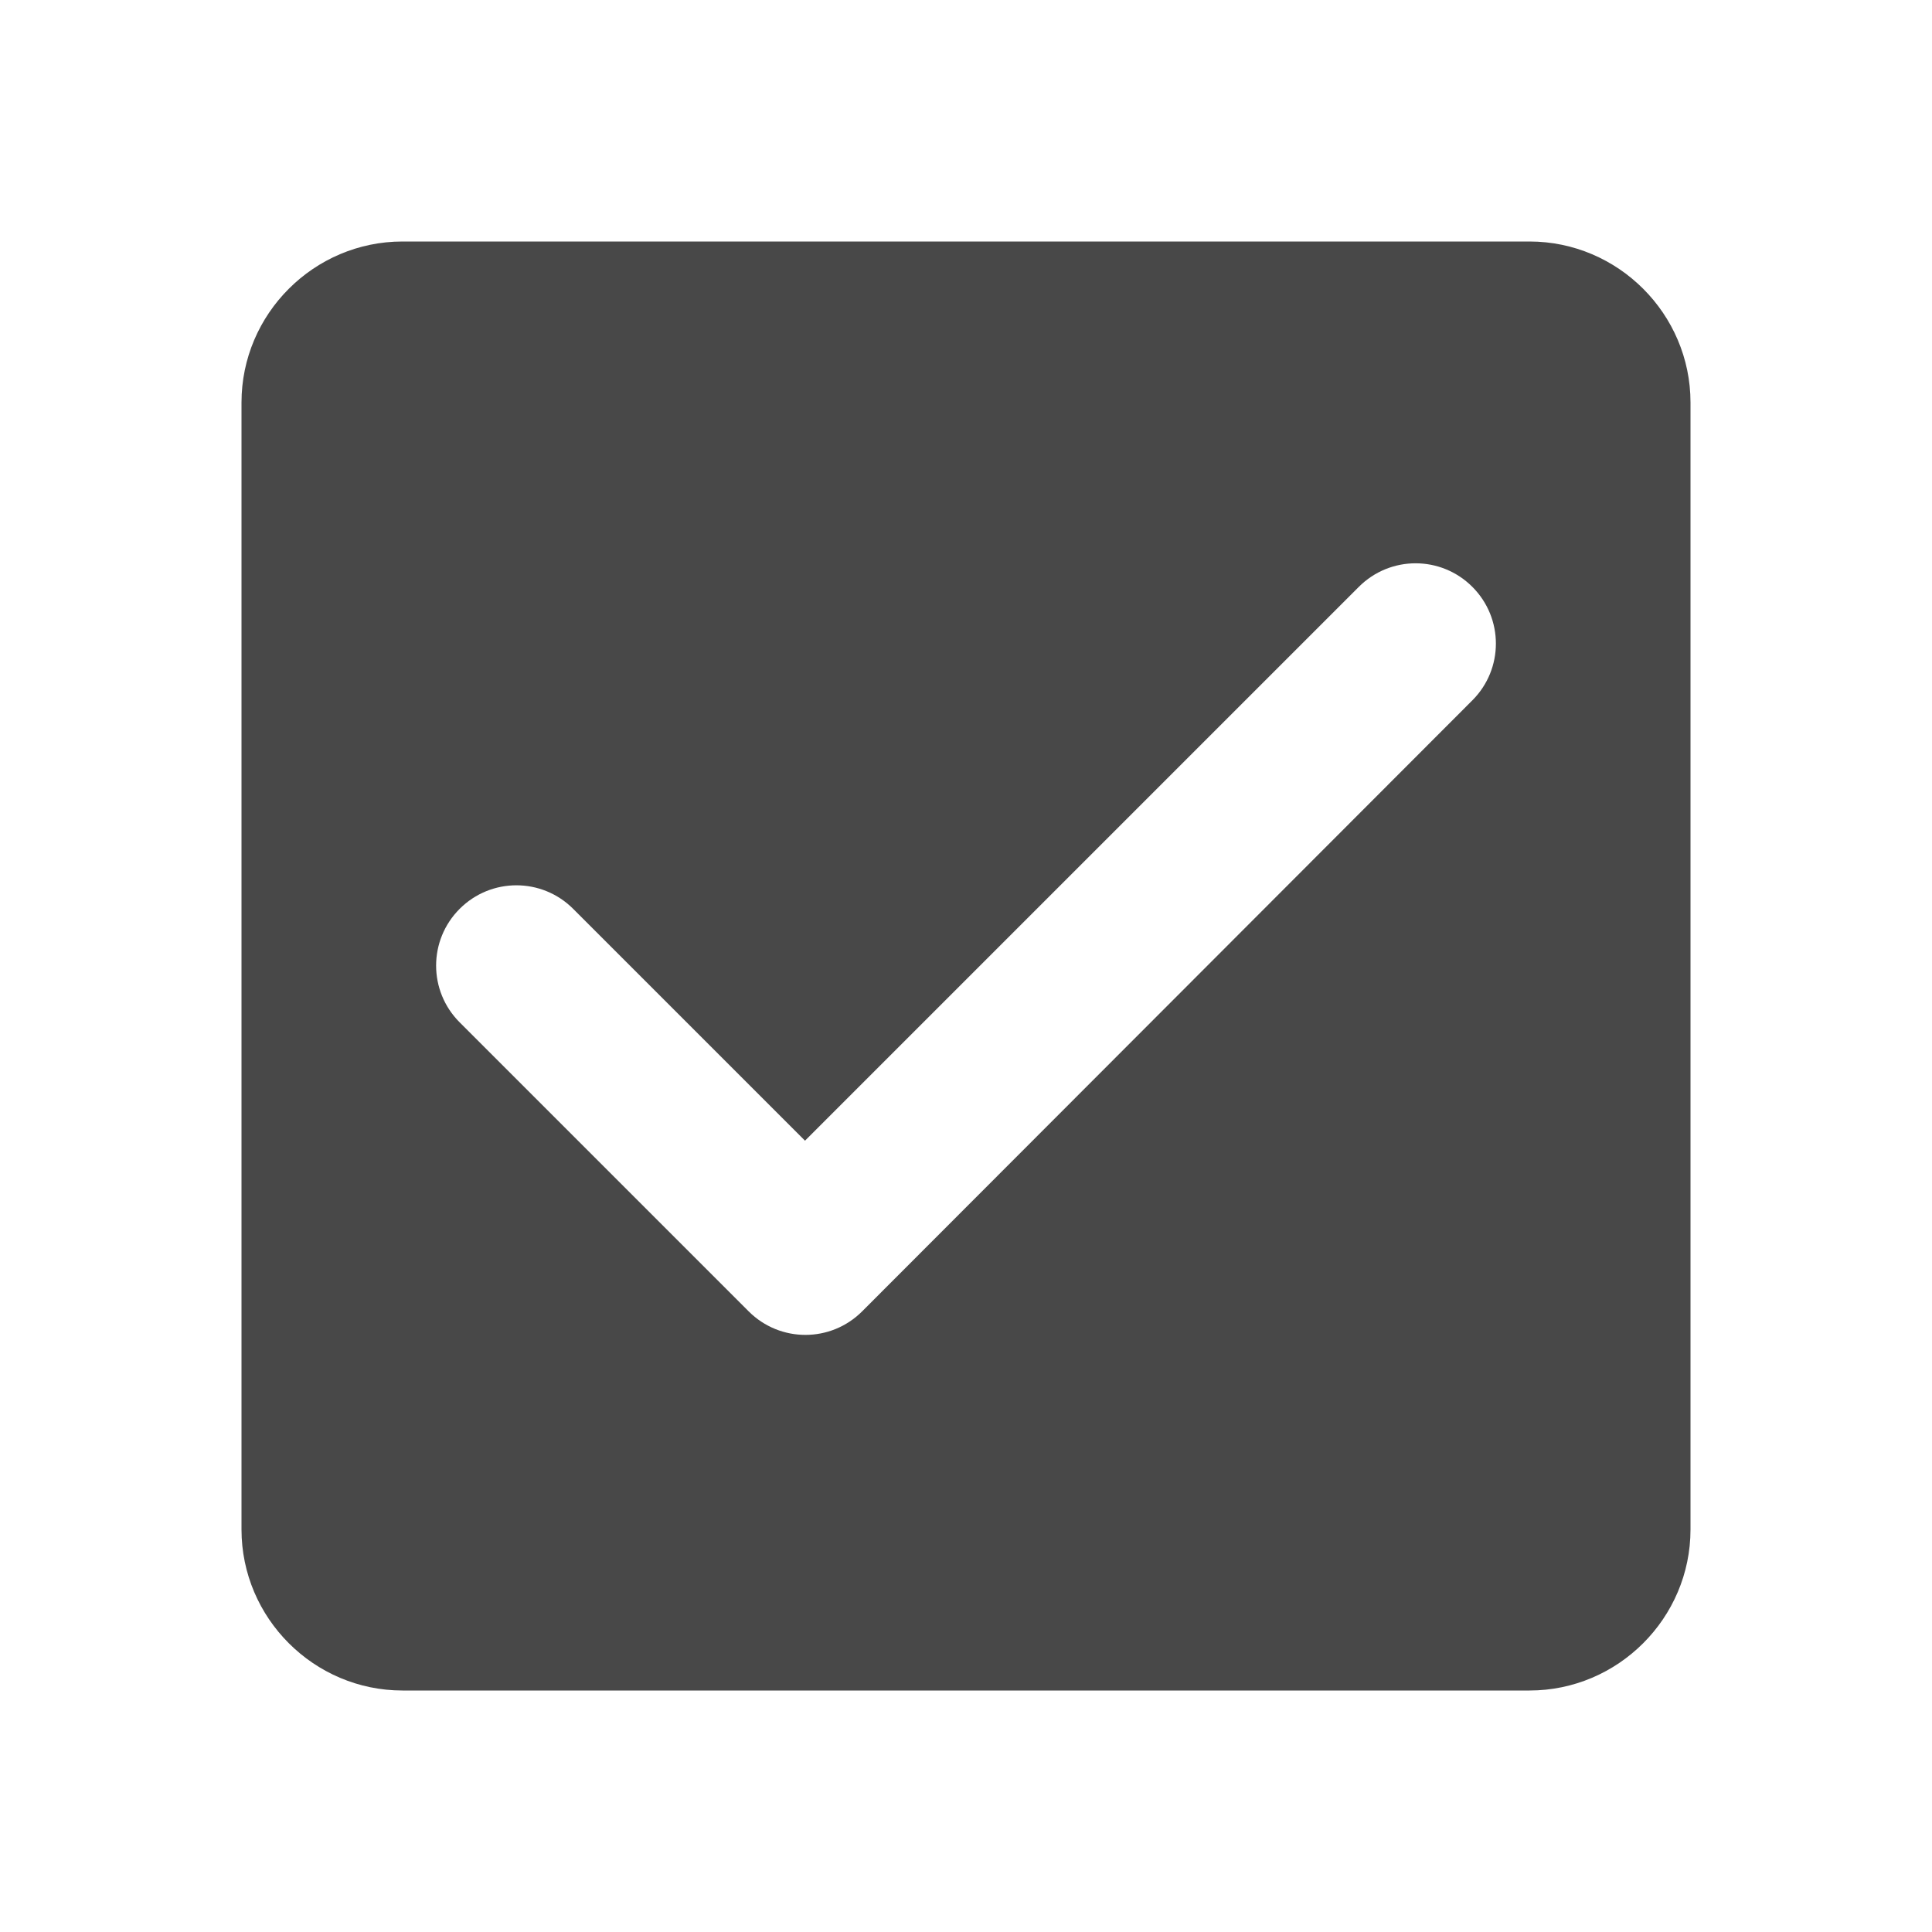
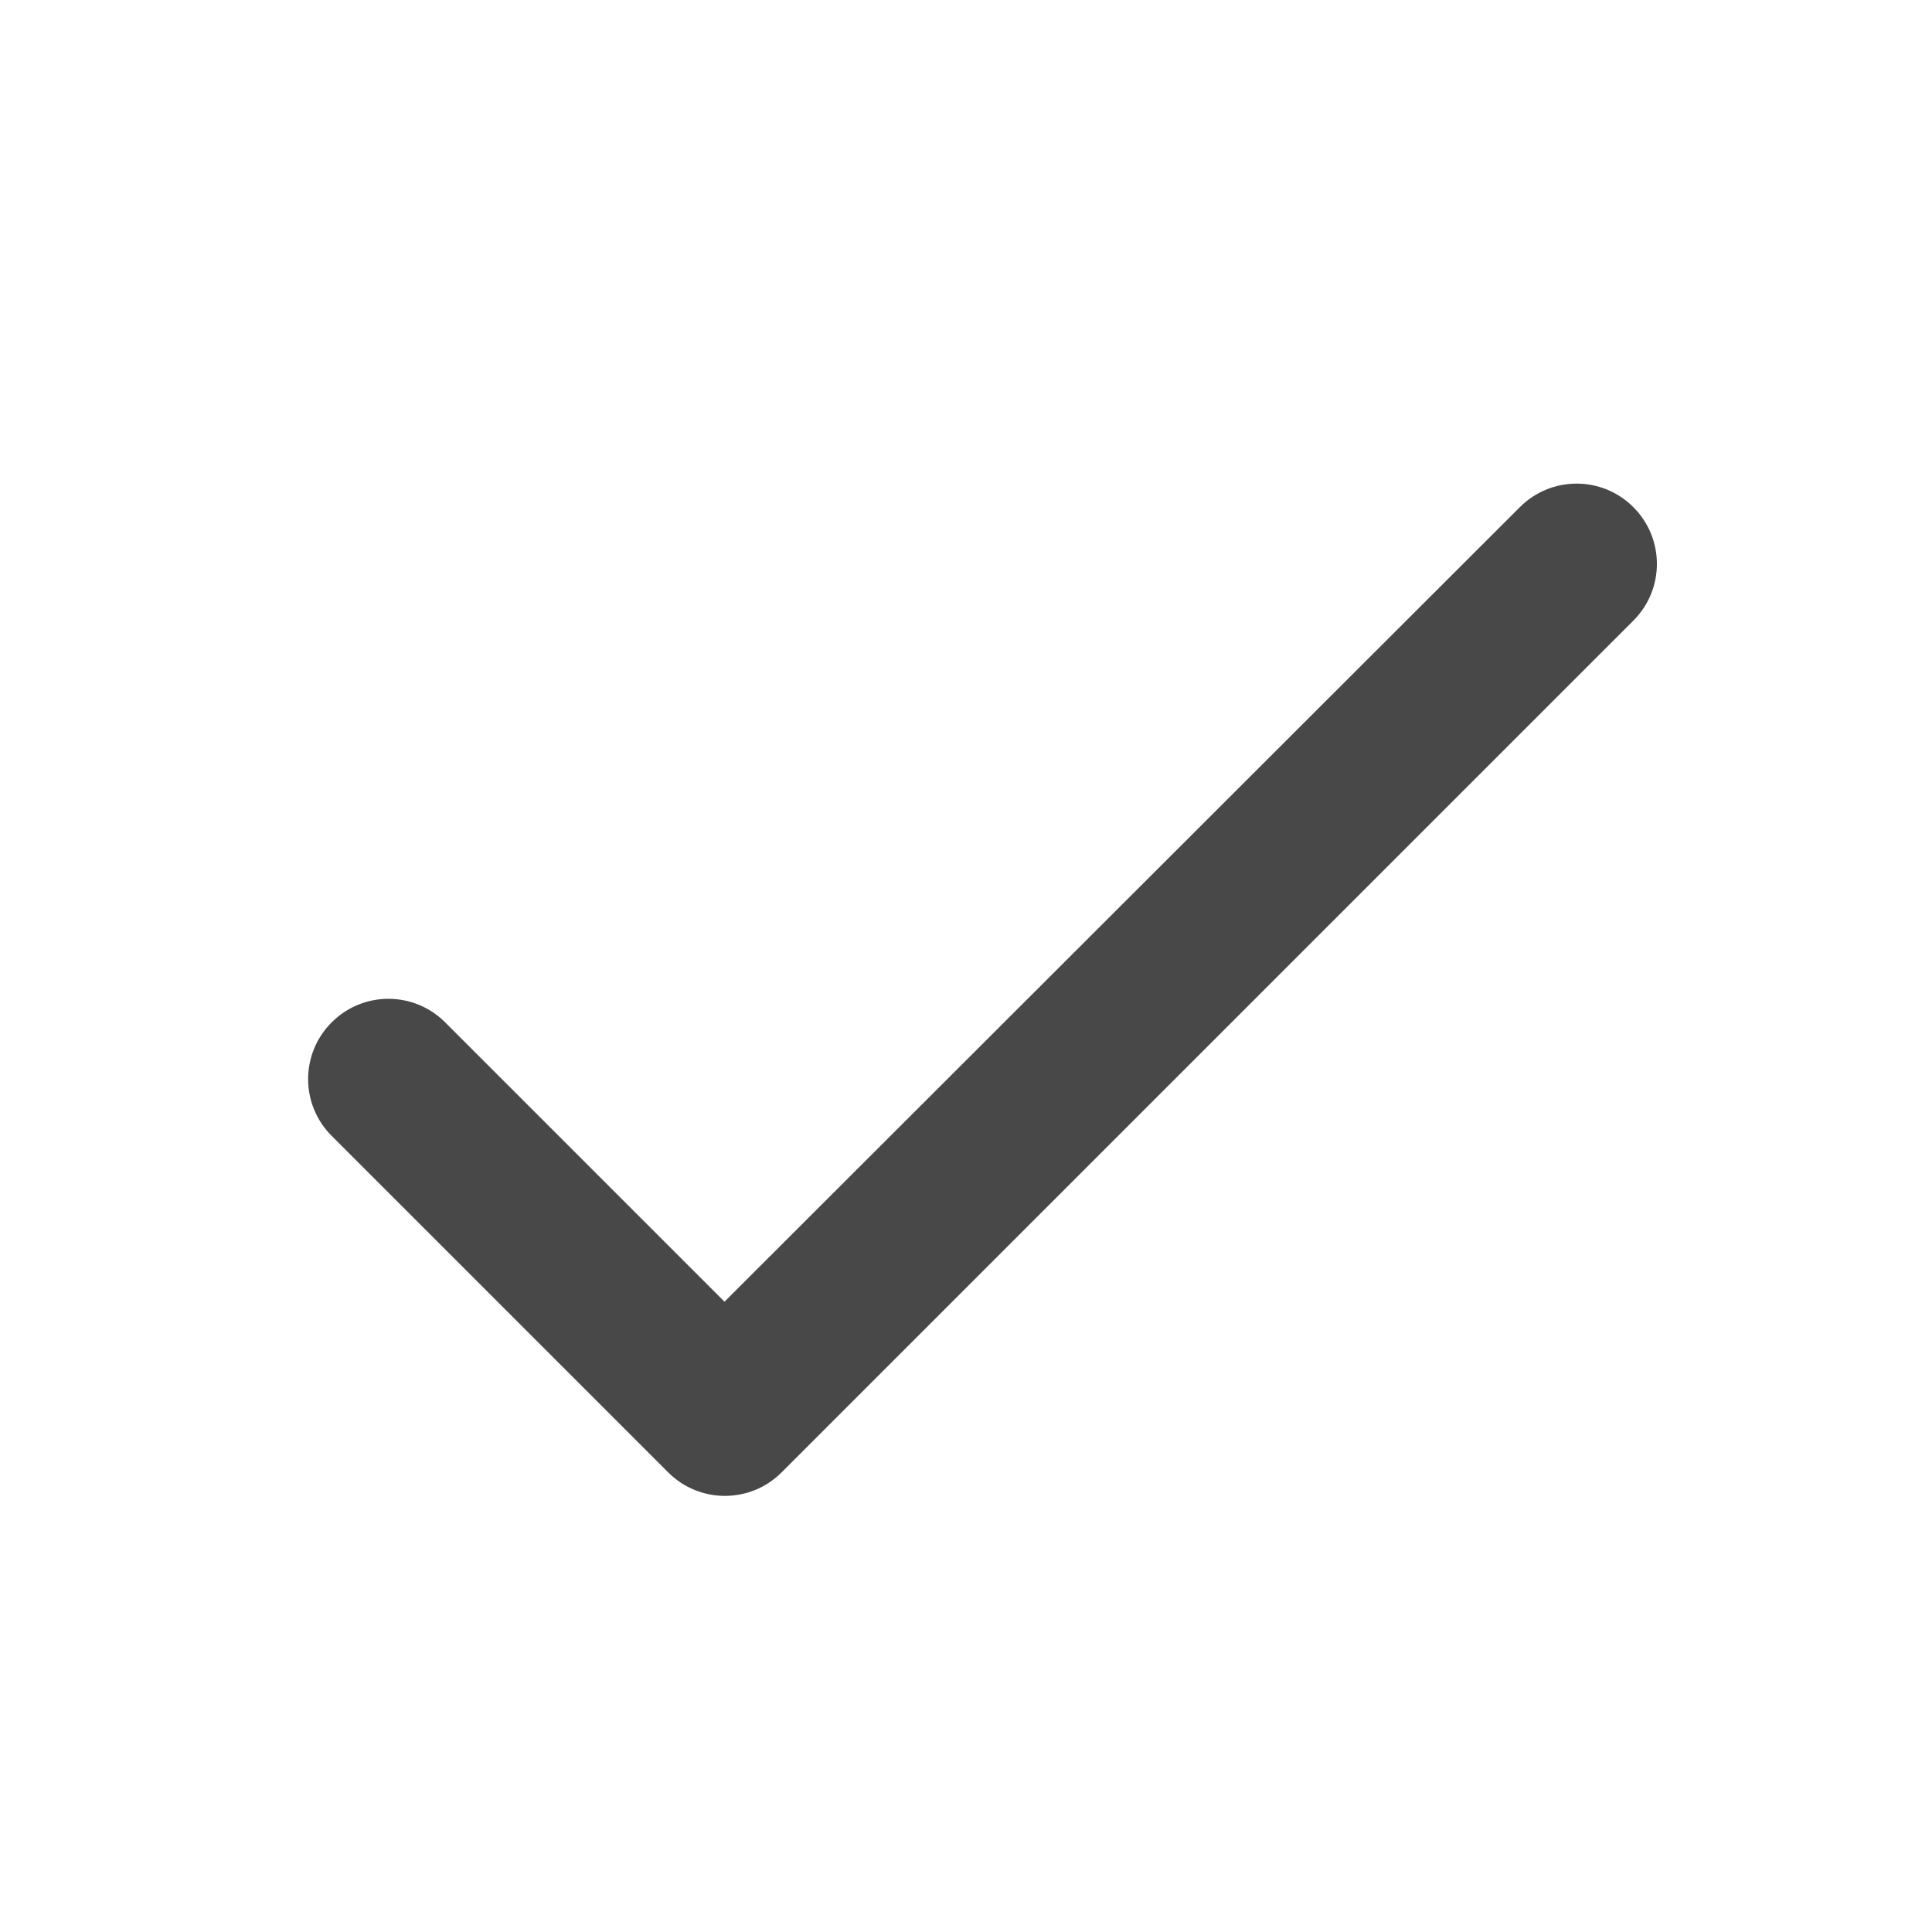
<svg xmlns="http://www.w3.org/2000/svg" height="24" viewBox="0 0 24 24" width="24">
-   <path fill="#484848" d="M19 3H5c-1.1 0-2 .9-2 2v14c0 1.1.9 2 2 2h14c1.1 0 2-.9 2-2V5c0-1.1-.9-2-2-2zm-8.29 13.29c-.39.39-1.02.39-1.41 0L5.71 12.7c-.39-.39-.39-1.02 0-1.41.39-.39 1.02-.39 1.41 0L10 14.17l6.88-6.88c.39-.39 1.02-.39 1.41 0 .39.39.39 1.02 0 1.41l-7.58 7.59z" />
+   <path fill="#484848" d="M9 16.17L5.53 12.7c-.39-.39-1.02-.39-1.41 0-.39.39-.39 1.02 0 1.41l4.18 4.18c.39.39 1.02.39 1.41 0L20.29 7.71c.39-.39.39-1.02 0-1.41-.39-.39-1.02-.39-1.41 0L9 16.17z" />
</svg>
